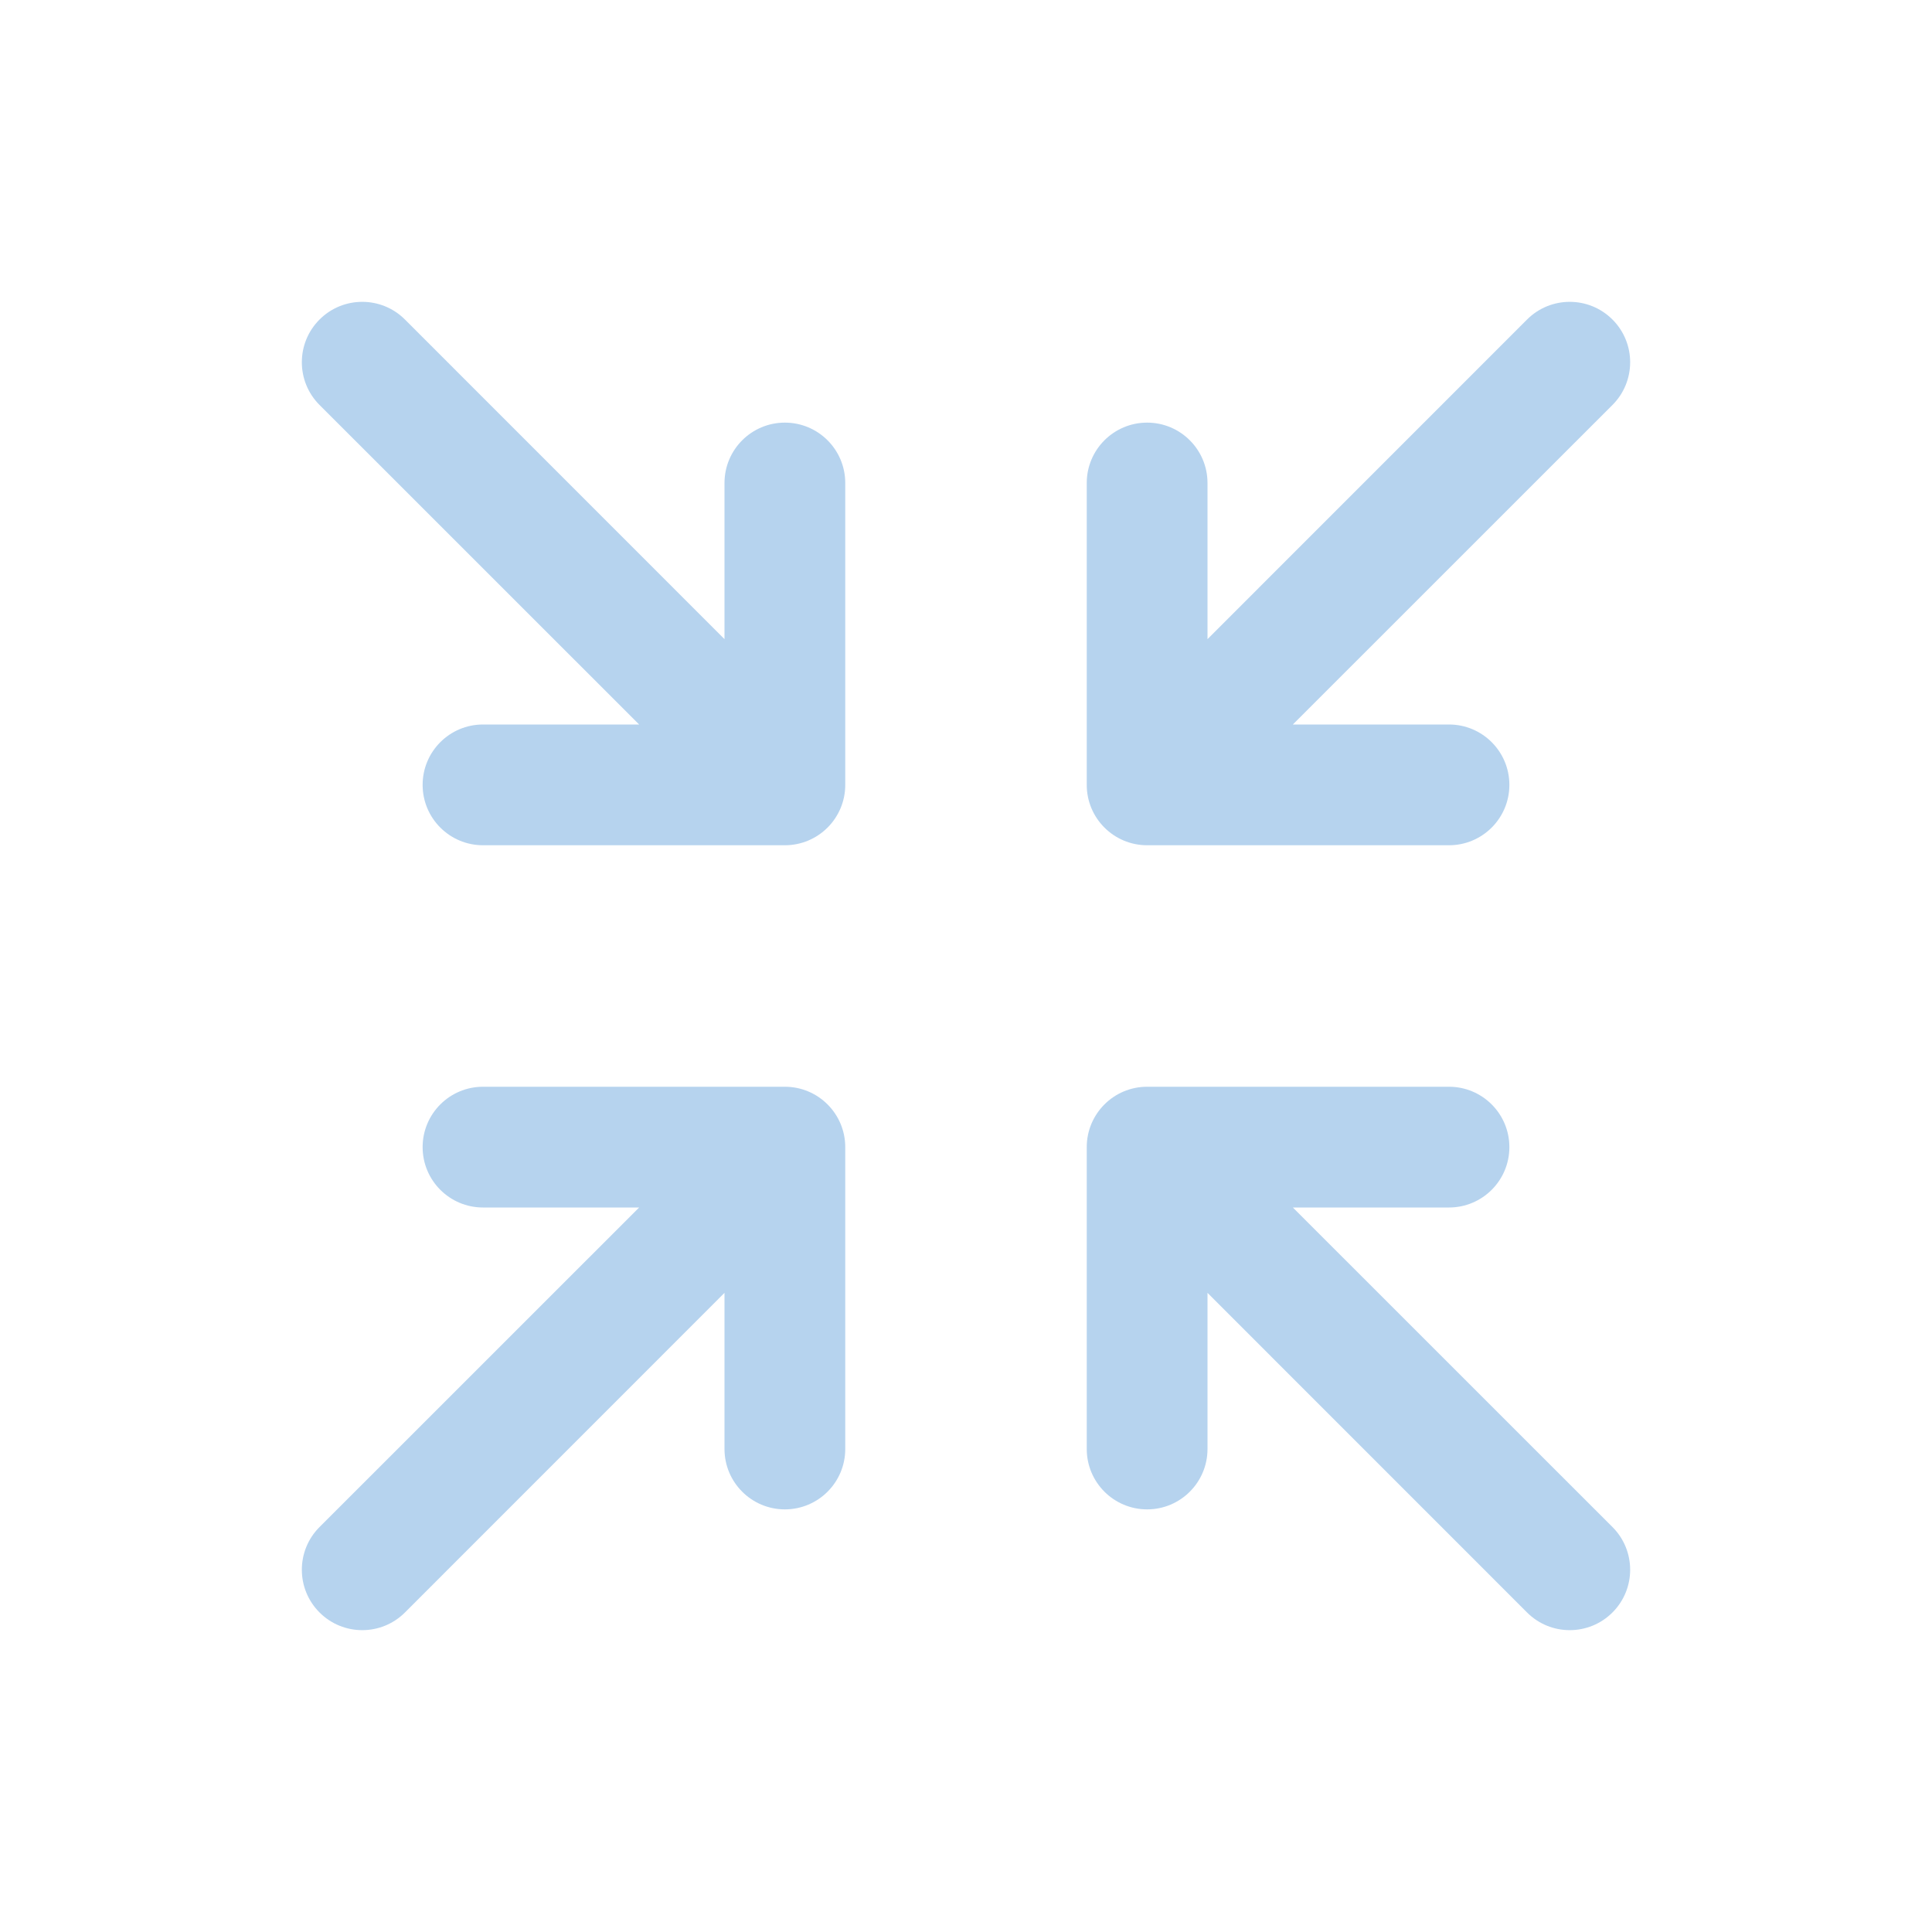
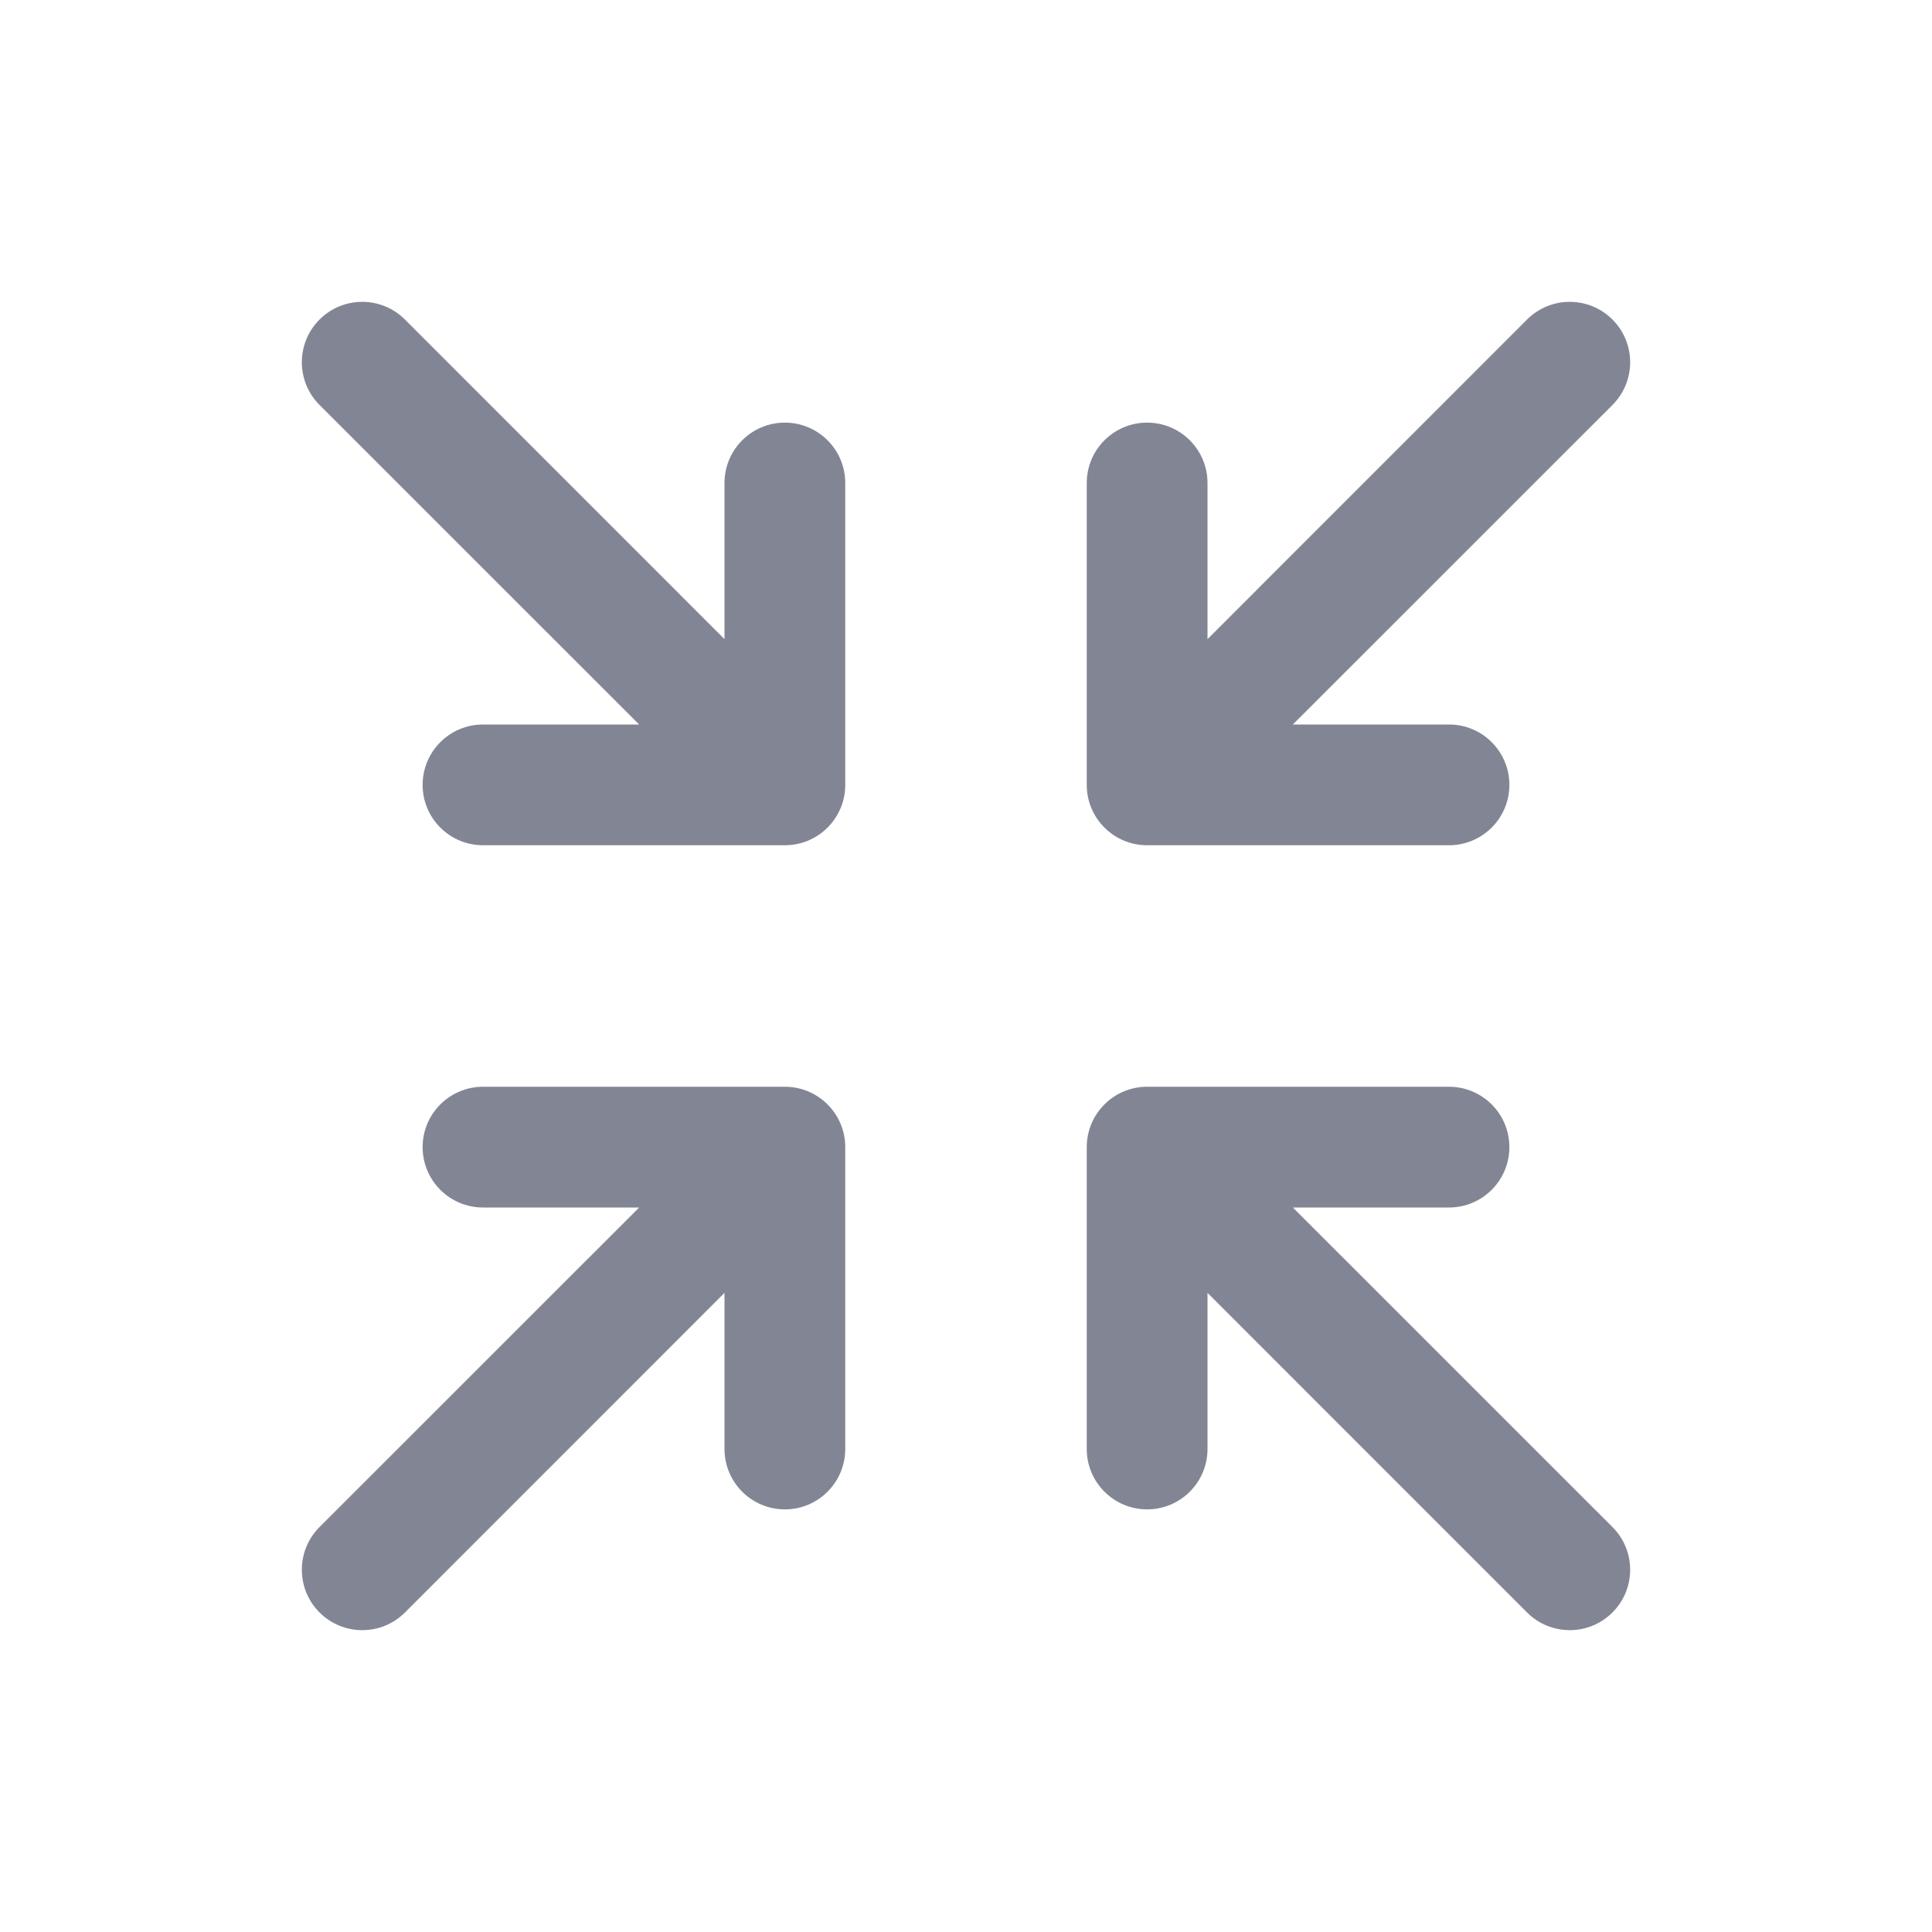
<svg xmlns="http://www.w3.org/2000/svg" width="20" height="20" viewBox="0 0 256 256">
-   <path fill="#b6d3ee" d="M144 104V64a8 8 0 0 1 16 0v20.69l42.34-42.35a8 8 0 0 1 11.32 11.32L171.31 96H192a8 8 0 0 1 0 16h-40a8 8 0 0 1-8-8m-40 40H64a8 8 0 0 0 0 16h20.69l-42.35 42.34a8 8 0 0 0 11.32 11.32L96 171.31V192a8 8 0 0 0 16 0v-40a8 8 0 0 0-8-8m67.31 16H192a8 8 0 0 0 0-16h-40a8 8 0 0 0-8 8v40a8 8 0 0 0 16 0v-20.69l42.34 42.35a8 8 0 0 0 11.32-11.32ZM104 56a8 8 0 0 0-8 8v20.69L53.66 42.34a8 8 0 0 0-11.32 11.32L84.69 96H64a8 8 0 0 0 0 16h40a8 8 0 0 0 8-8V64a8 8 0 0 0-8-8" />
+   <path fill="#828694" d="M144 104V64a8 8 0 0 1 16 0v20.69l42.34-42.35a8 8 0 0 1 11.32 11.32L171.31 96H192a8 8 0 0 1 0 16h-40a8 8 0 0 1-8-8m-40 40H64a8 8 0 0 0 0 16h20.69l-42.35 42.34a8 8 0 0 0 11.32 11.32L96 171.31V192a8 8 0 0 0 16 0v-40a8 8 0 0 0-8-8m67.31 16H192a8 8 0 0 0 0-16h-40a8 8 0 0 0-8 8v40a8 8 0 0 0 16 0v-20.69l42.34 42.35a8 8 0 0 0 11.32-11.32ZM104 56a8 8 0 0 0-8 8v20.69L53.66 42.34a8 8 0 0 0-11.32 11.32L84.69 96H64a8 8 0 0 0 0 16h40a8 8 0 0 0 8-8V64a8 8 0 0 0-8-8" />
</svg>
